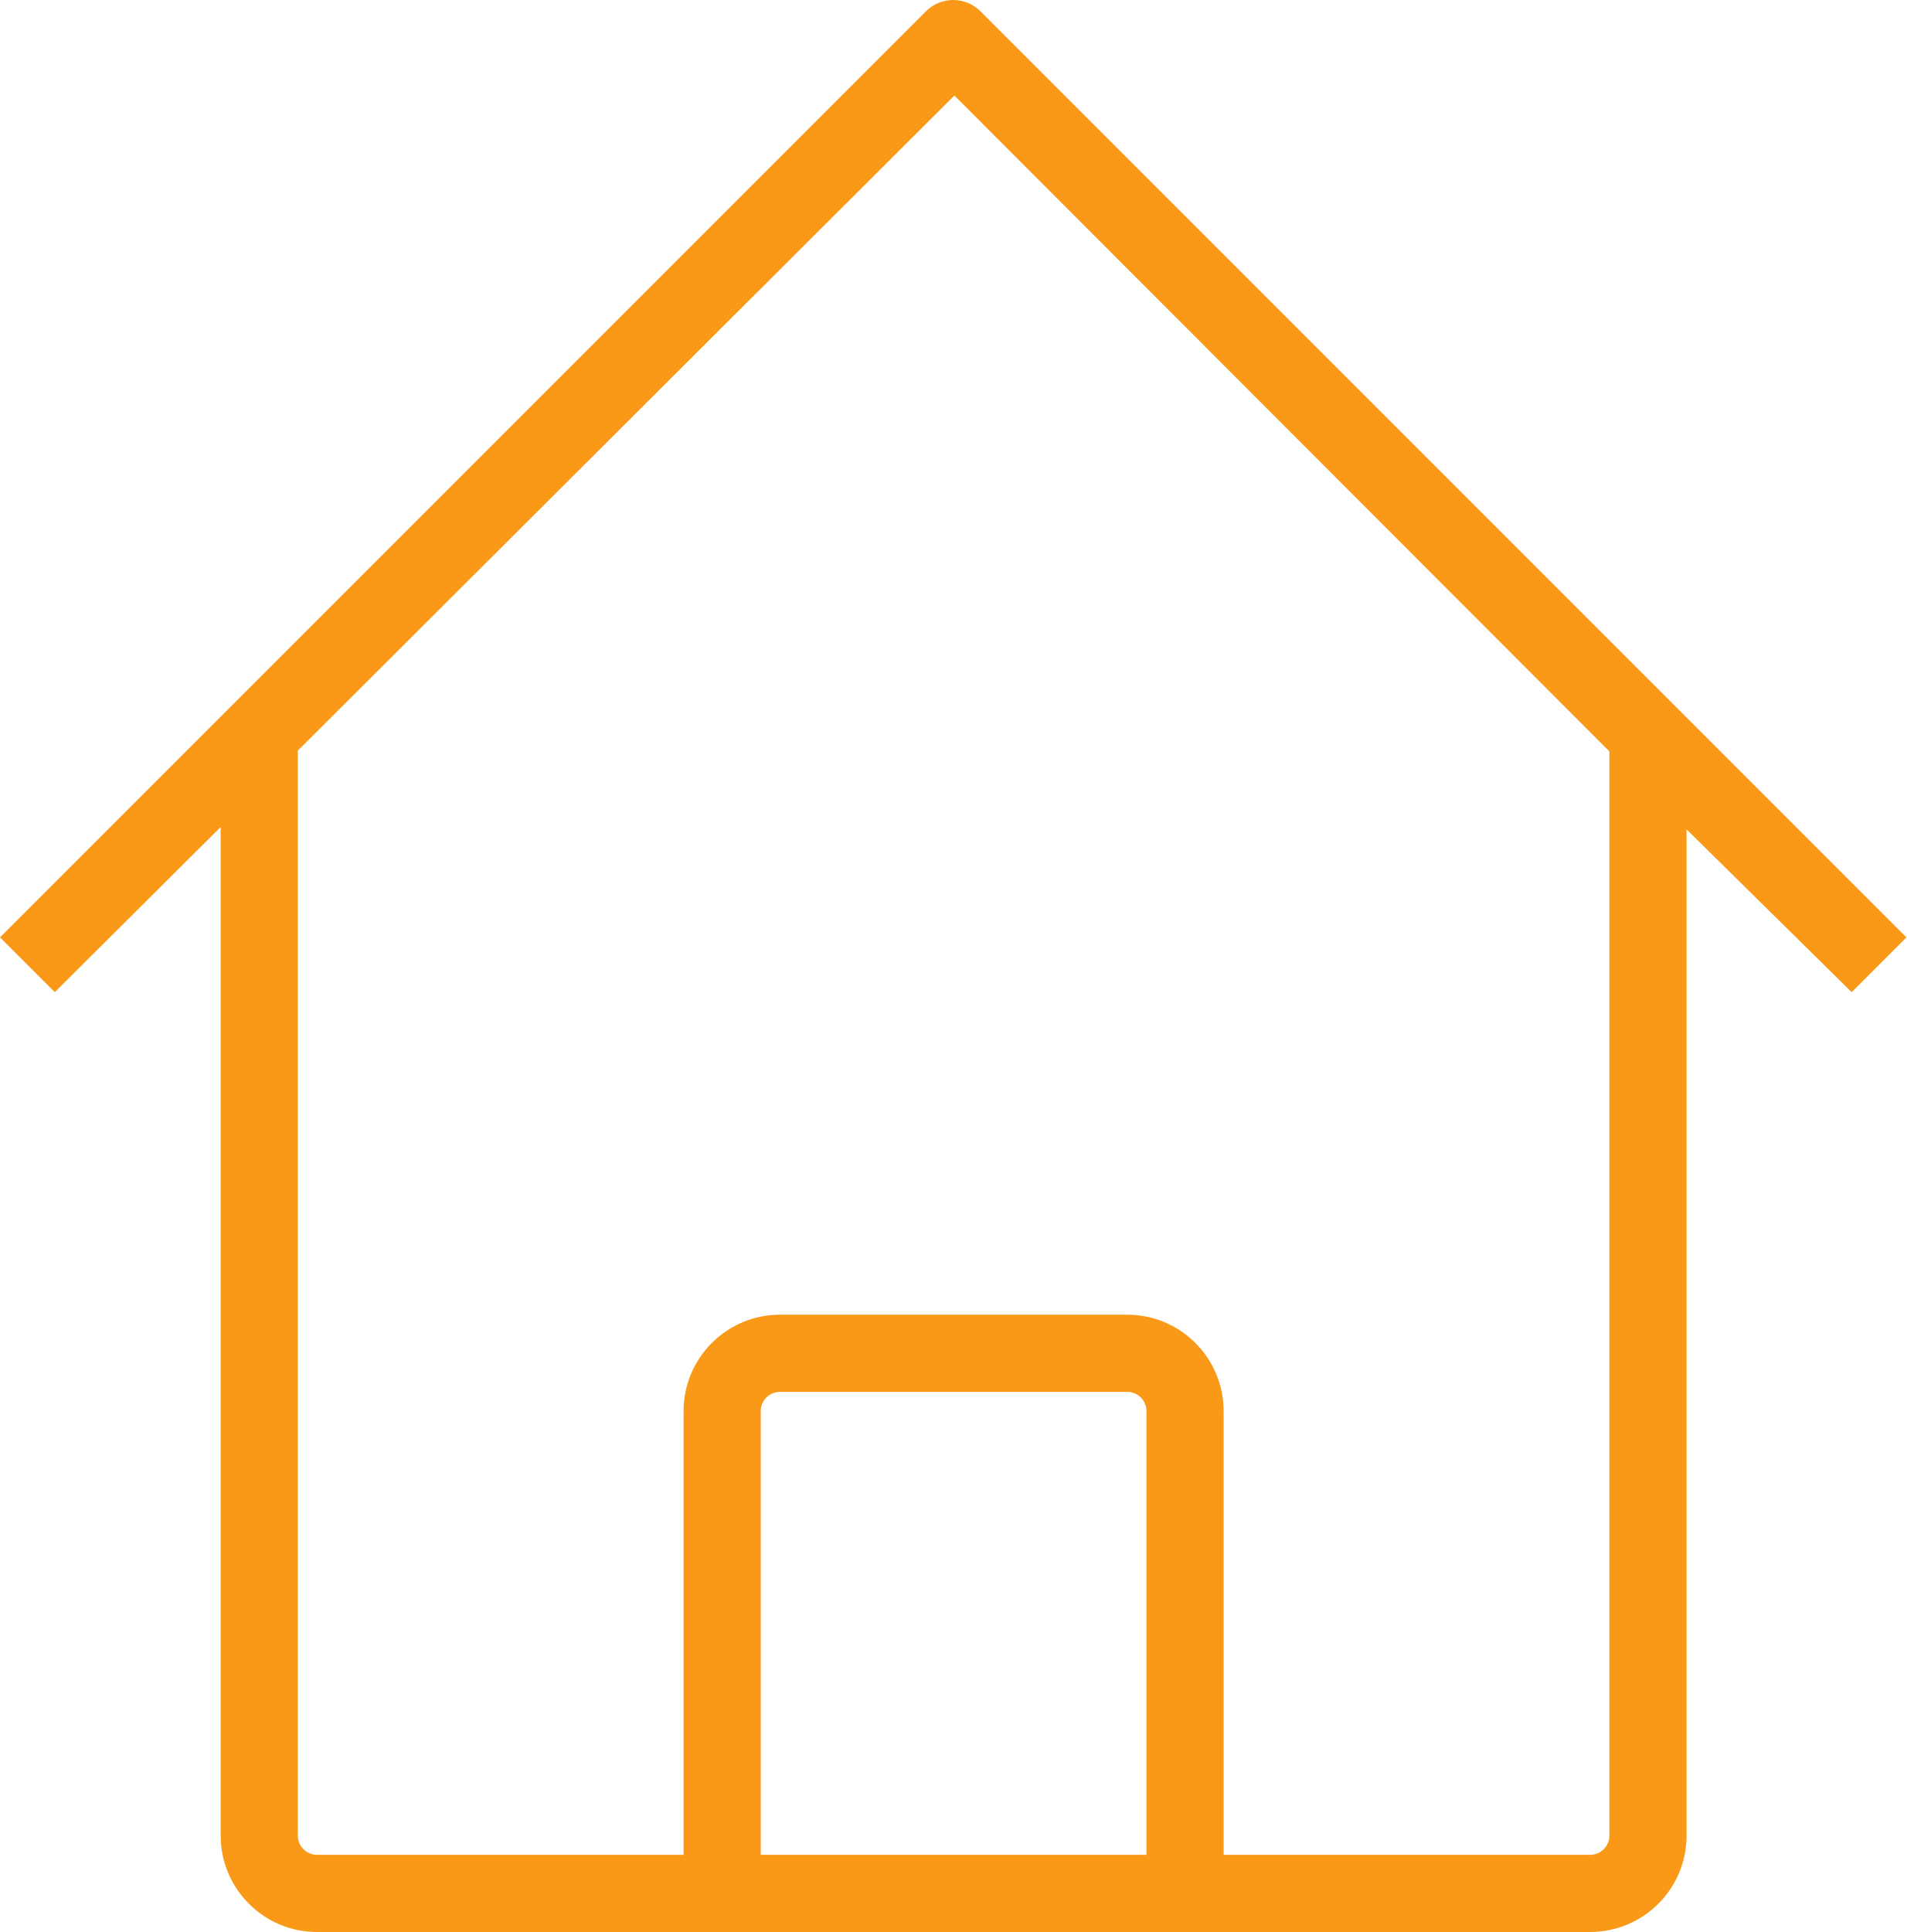
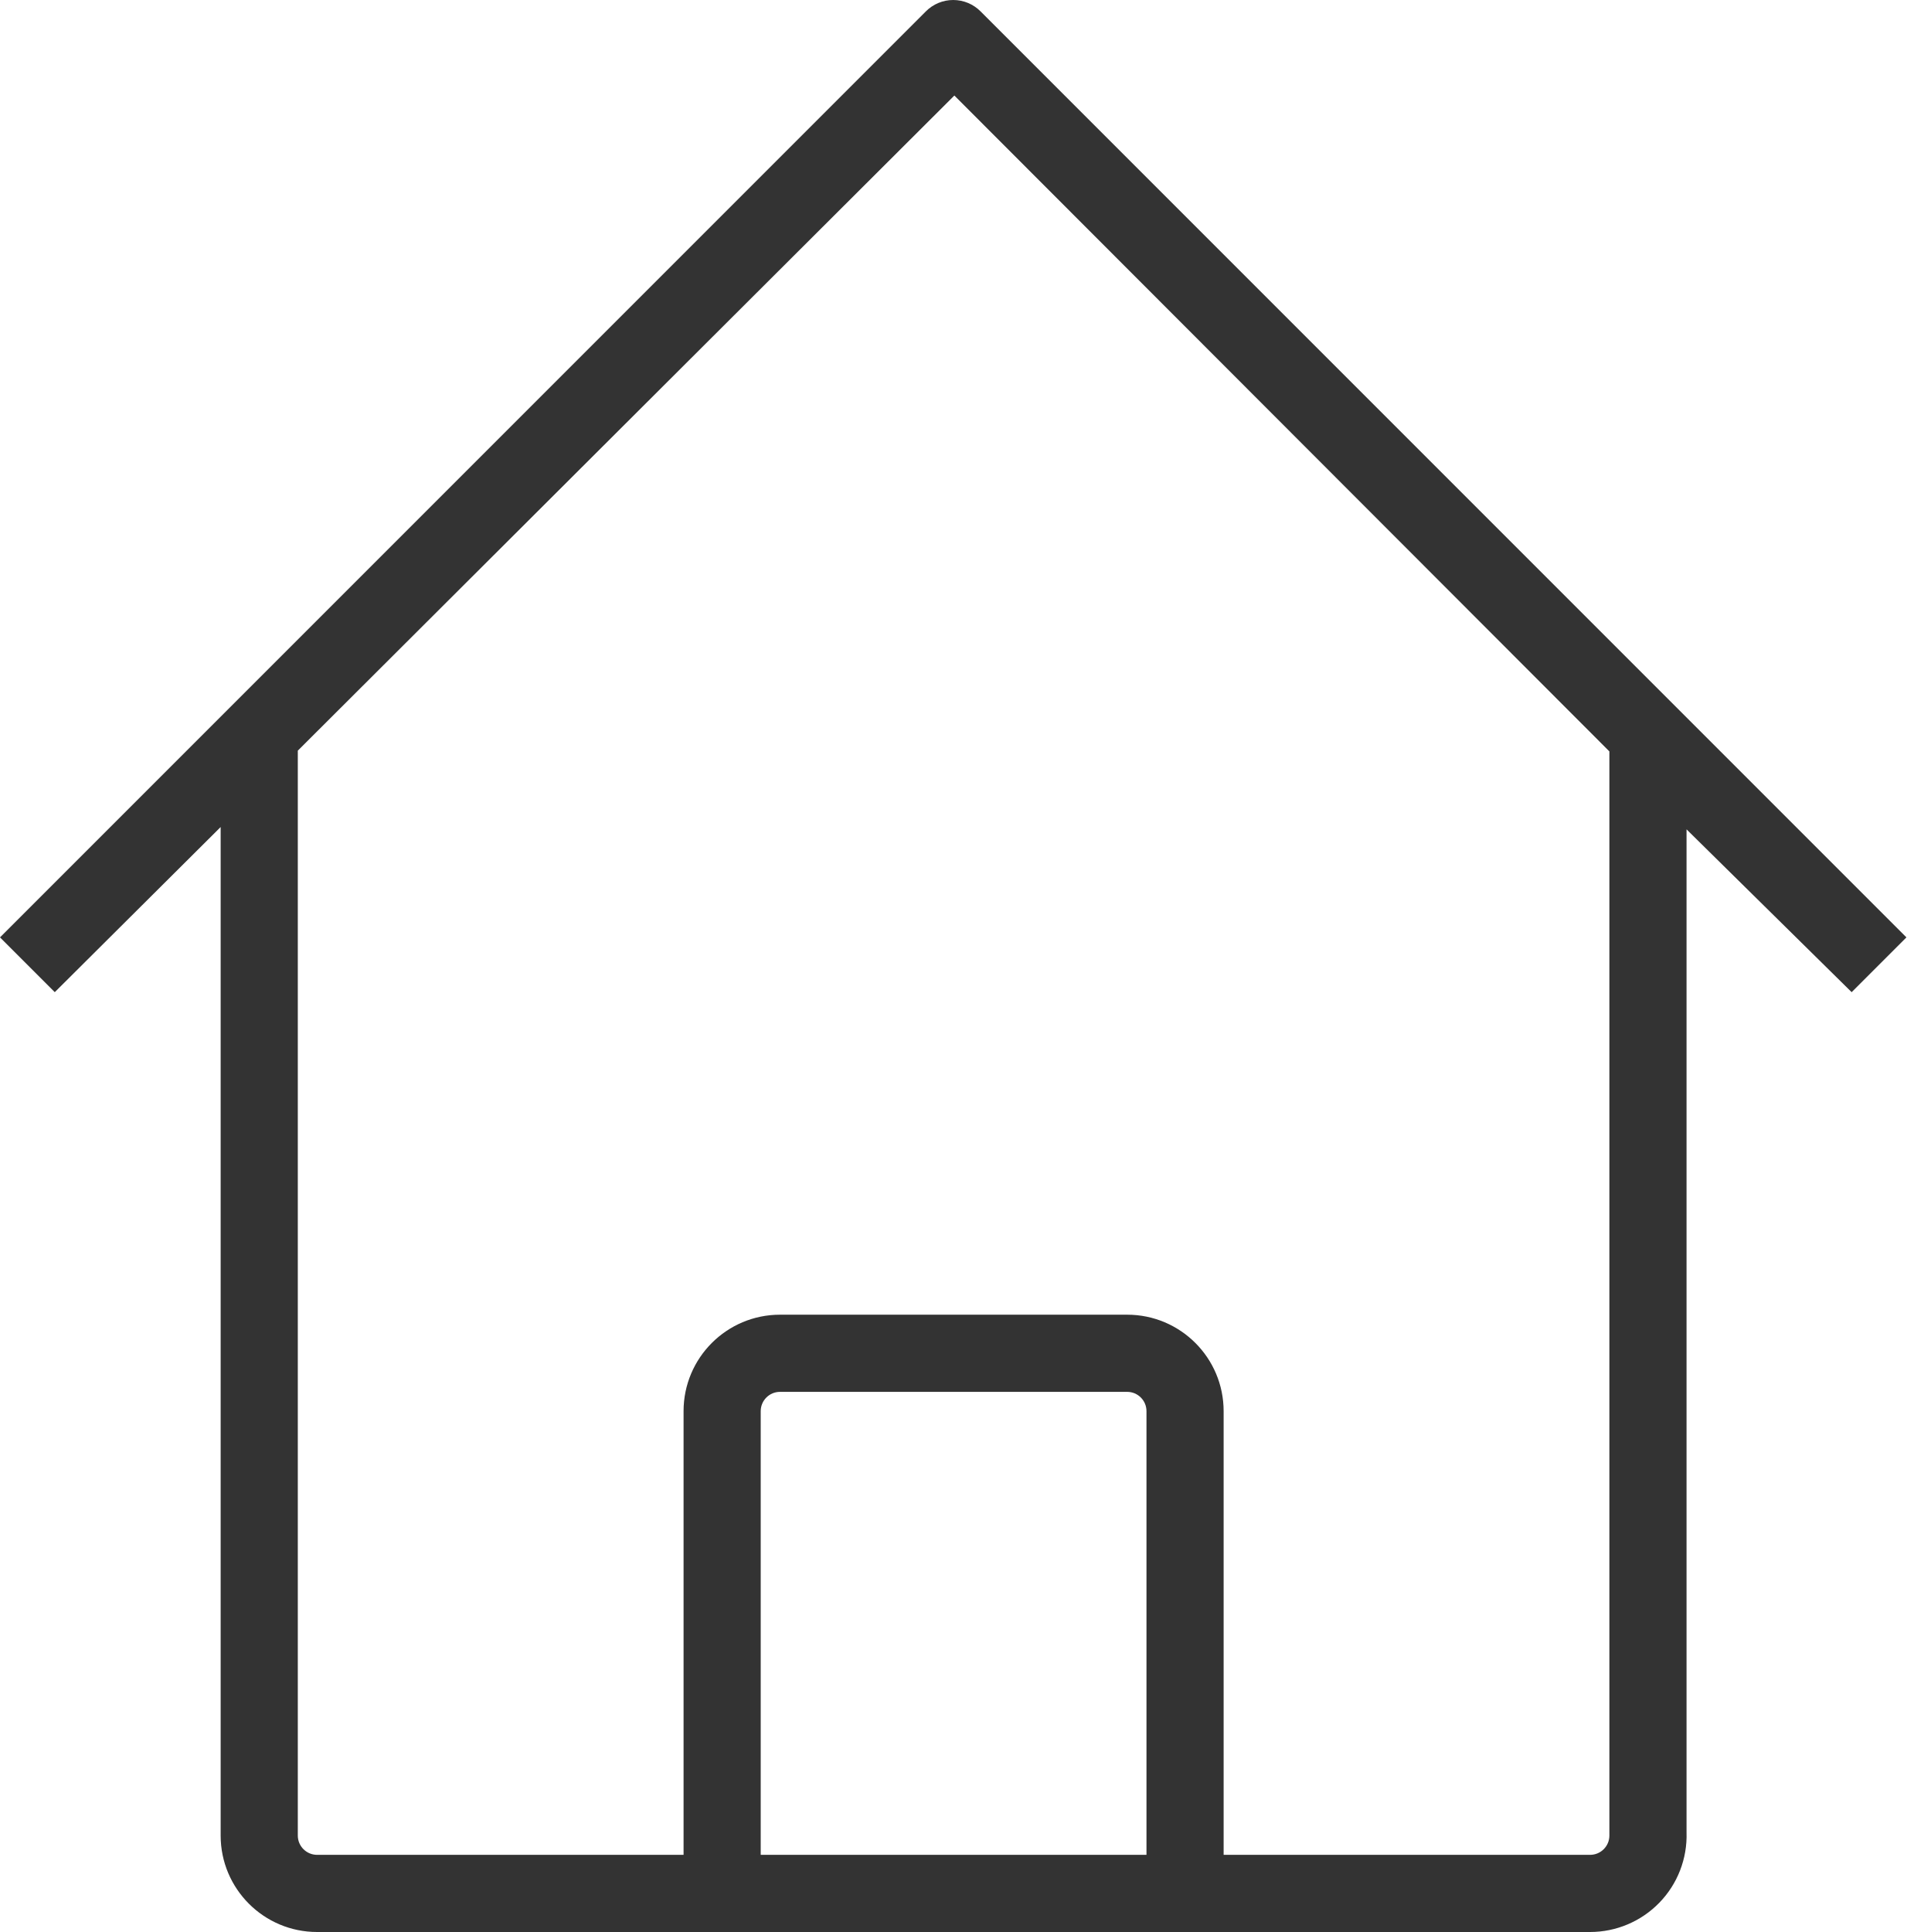
<svg xmlns="http://www.w3.org/2000/svg" width="24.71" height="25.038" viewBox="0 0 24.71 25.038">
-   <path fill="rgb(250,153,23)" fill-rule="evenodd" d="M20.61 25.038h-16.5c-.69 0-1.25-.56-1.25-1.25v-13.07l-2.15 2.14L0 12.148l12-12C12.094.053 12.222 0 12.355 0c.133 0 .261.053.355.148l12 12L24 12.858l-2.14-2.11v13c.011.338-.116.667-.352.91-.236.243-.56.38-.898.38zm-4.75-1h4.75c.138 0 .25-.112.25-.25V9.738l-8.49-8.5L3.86 9.728v14.06c0 .138.112.25.25.25h4.75v-5.75c0-.69.56-1.25 1.25-1.25h4.5c.69 0 1.25.56 1.25 1.25v5.75zm-1 0h-5v-5.75c0-.138.112-.25.25-.25h4.5c.138 0 .25.112.25.25v5.75z" />
+   <path fill="#333" fill-rule="evenodd" d="M20.61 25.038h-16.5c-.69 0-1.25-.56-1.25-1.25v-13.07l-2.15 2.14L0 12.148l12-12C12.094.053 12.222 0 12.355 0c.133 0 .261.053.355.148l12 12L24 12.858l-2.14-2.11v13c.011.338-.116.667-.352.91-.236.243-.56.38-.898.38zm-4.75-1h4.75c.138 0 .25-.112.25-.25V9.738l-8.49-8.5L3.86 9.728v14.06c0 .138.112.25.25.25h4.75v-5.75c0-.69.56-1.25 1.25-1.25h4.5c.69 0 1.25.56 1.25 1.25v5.75zm-1 0h-5v-5.75c0-.138.112-.25.25-.25h4.5c.138 0 .25.112.25.25v5.75z" />
</svg>
